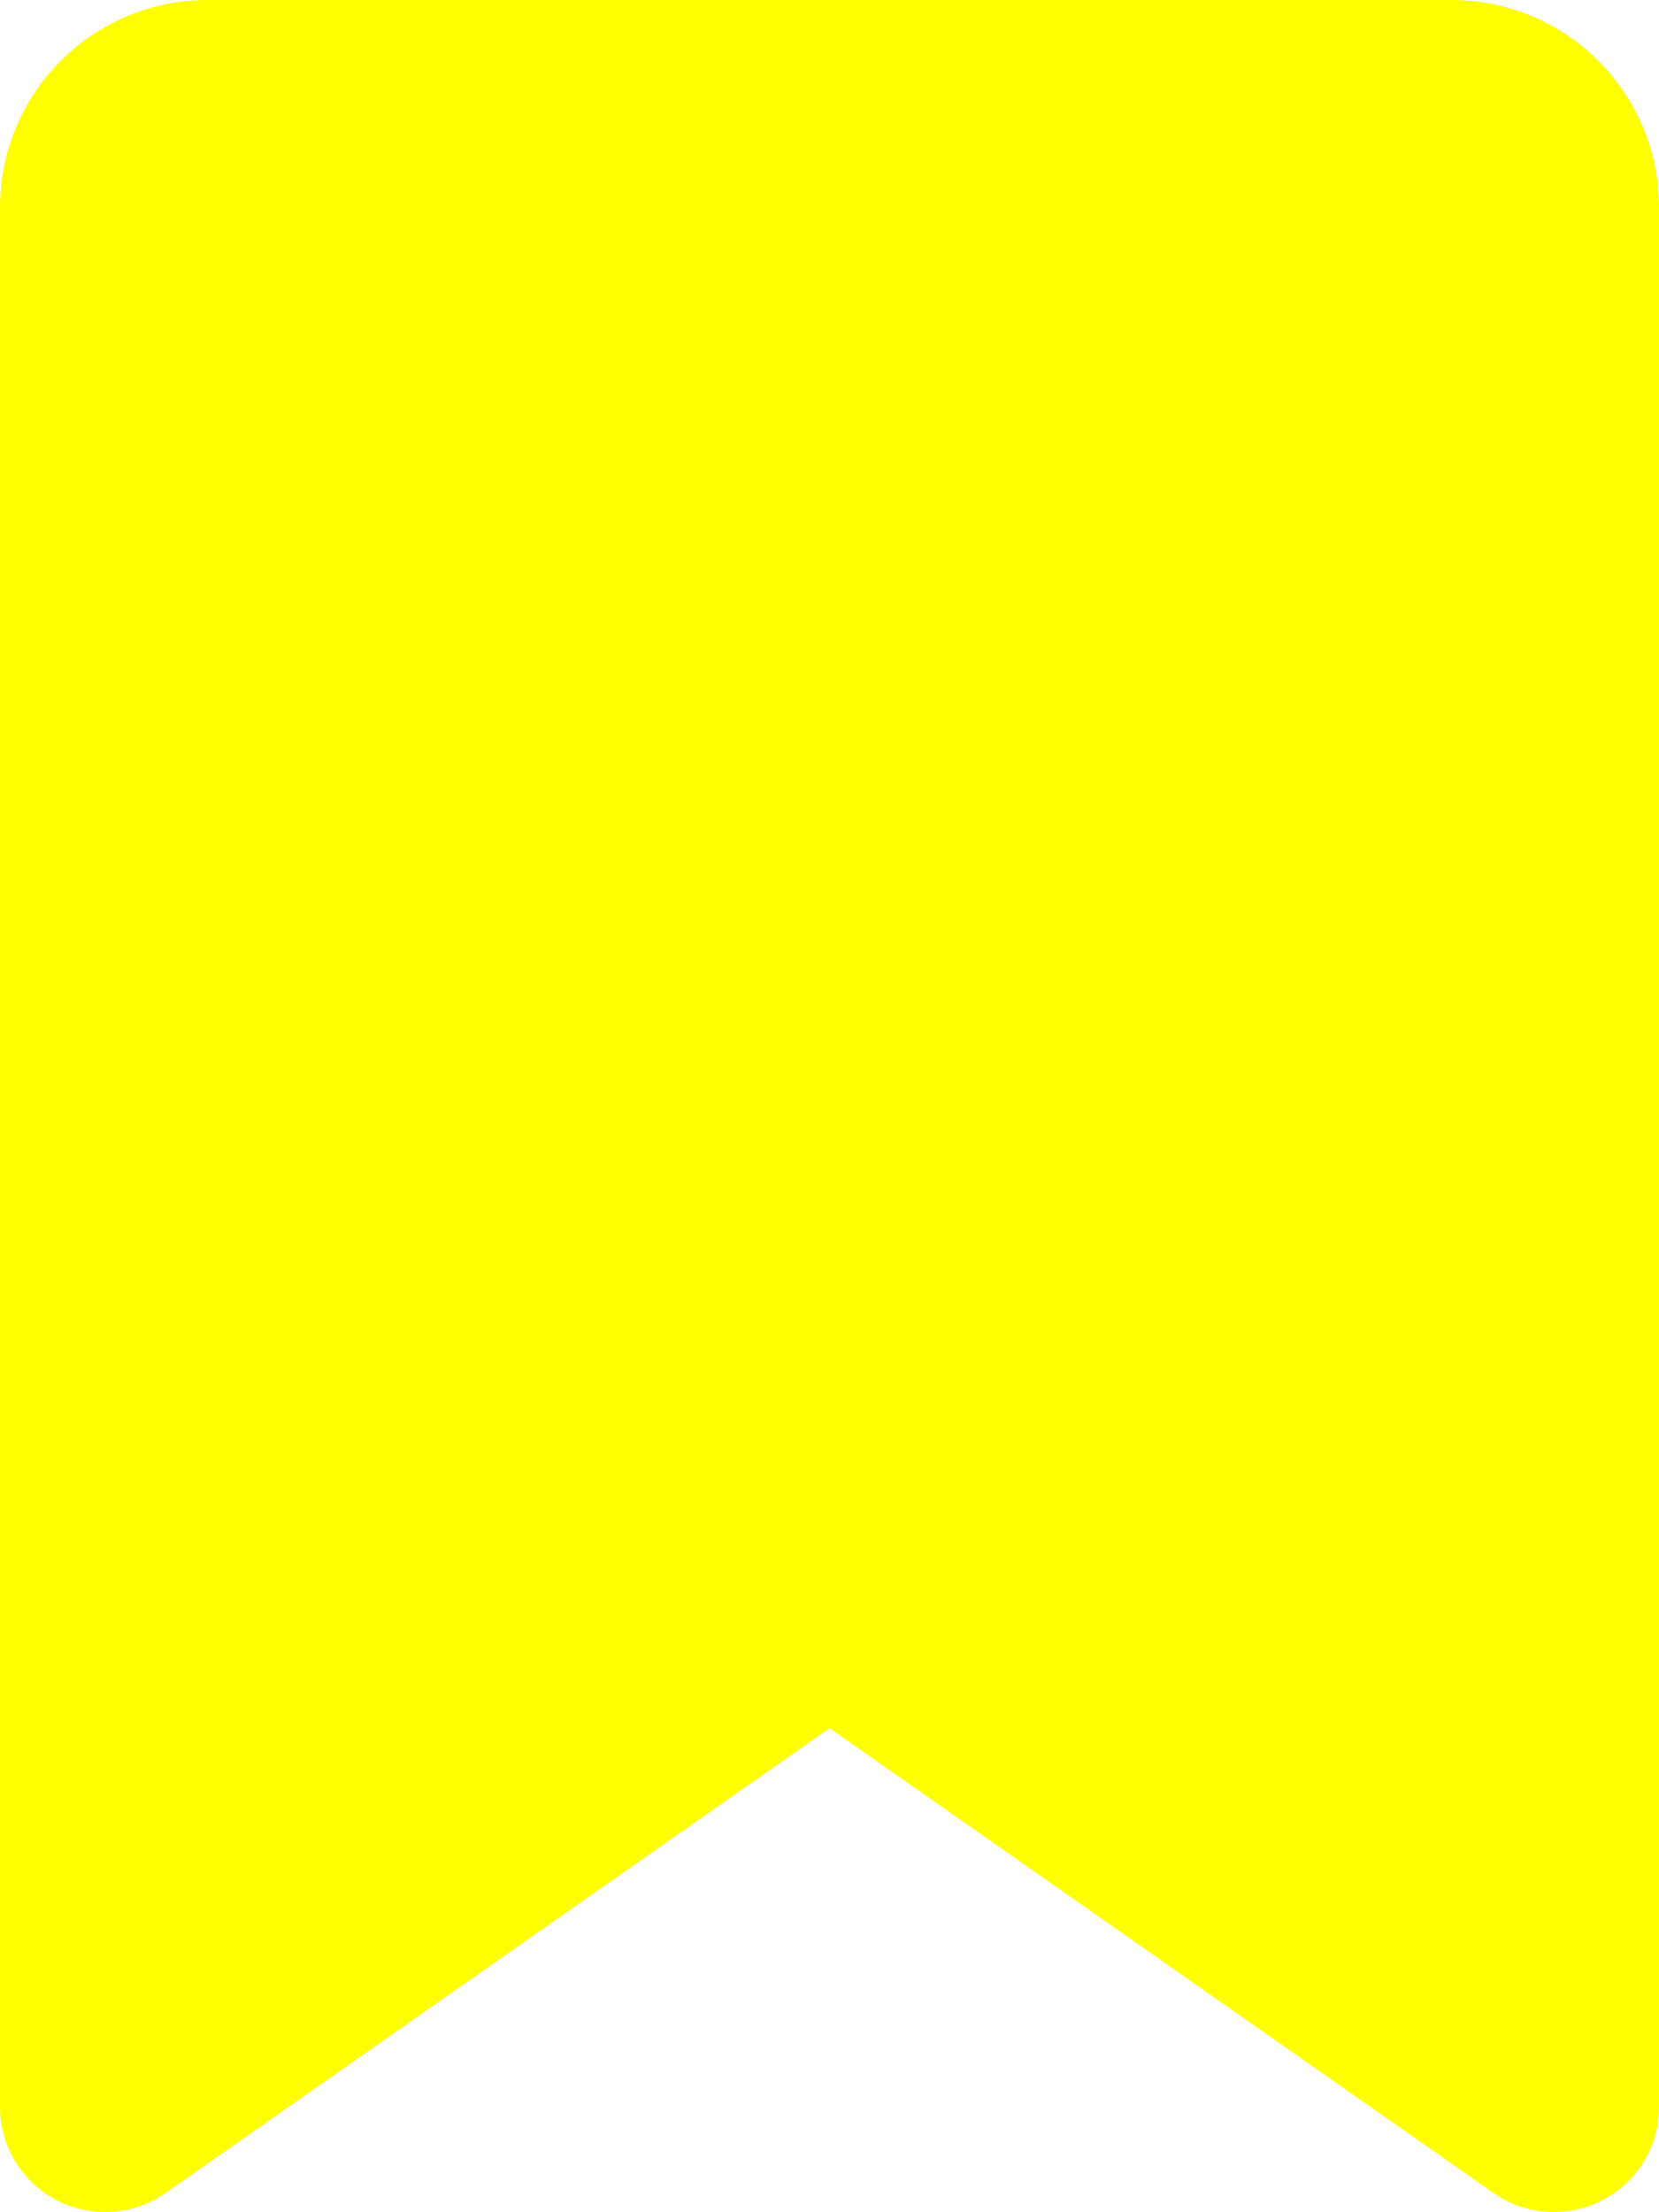
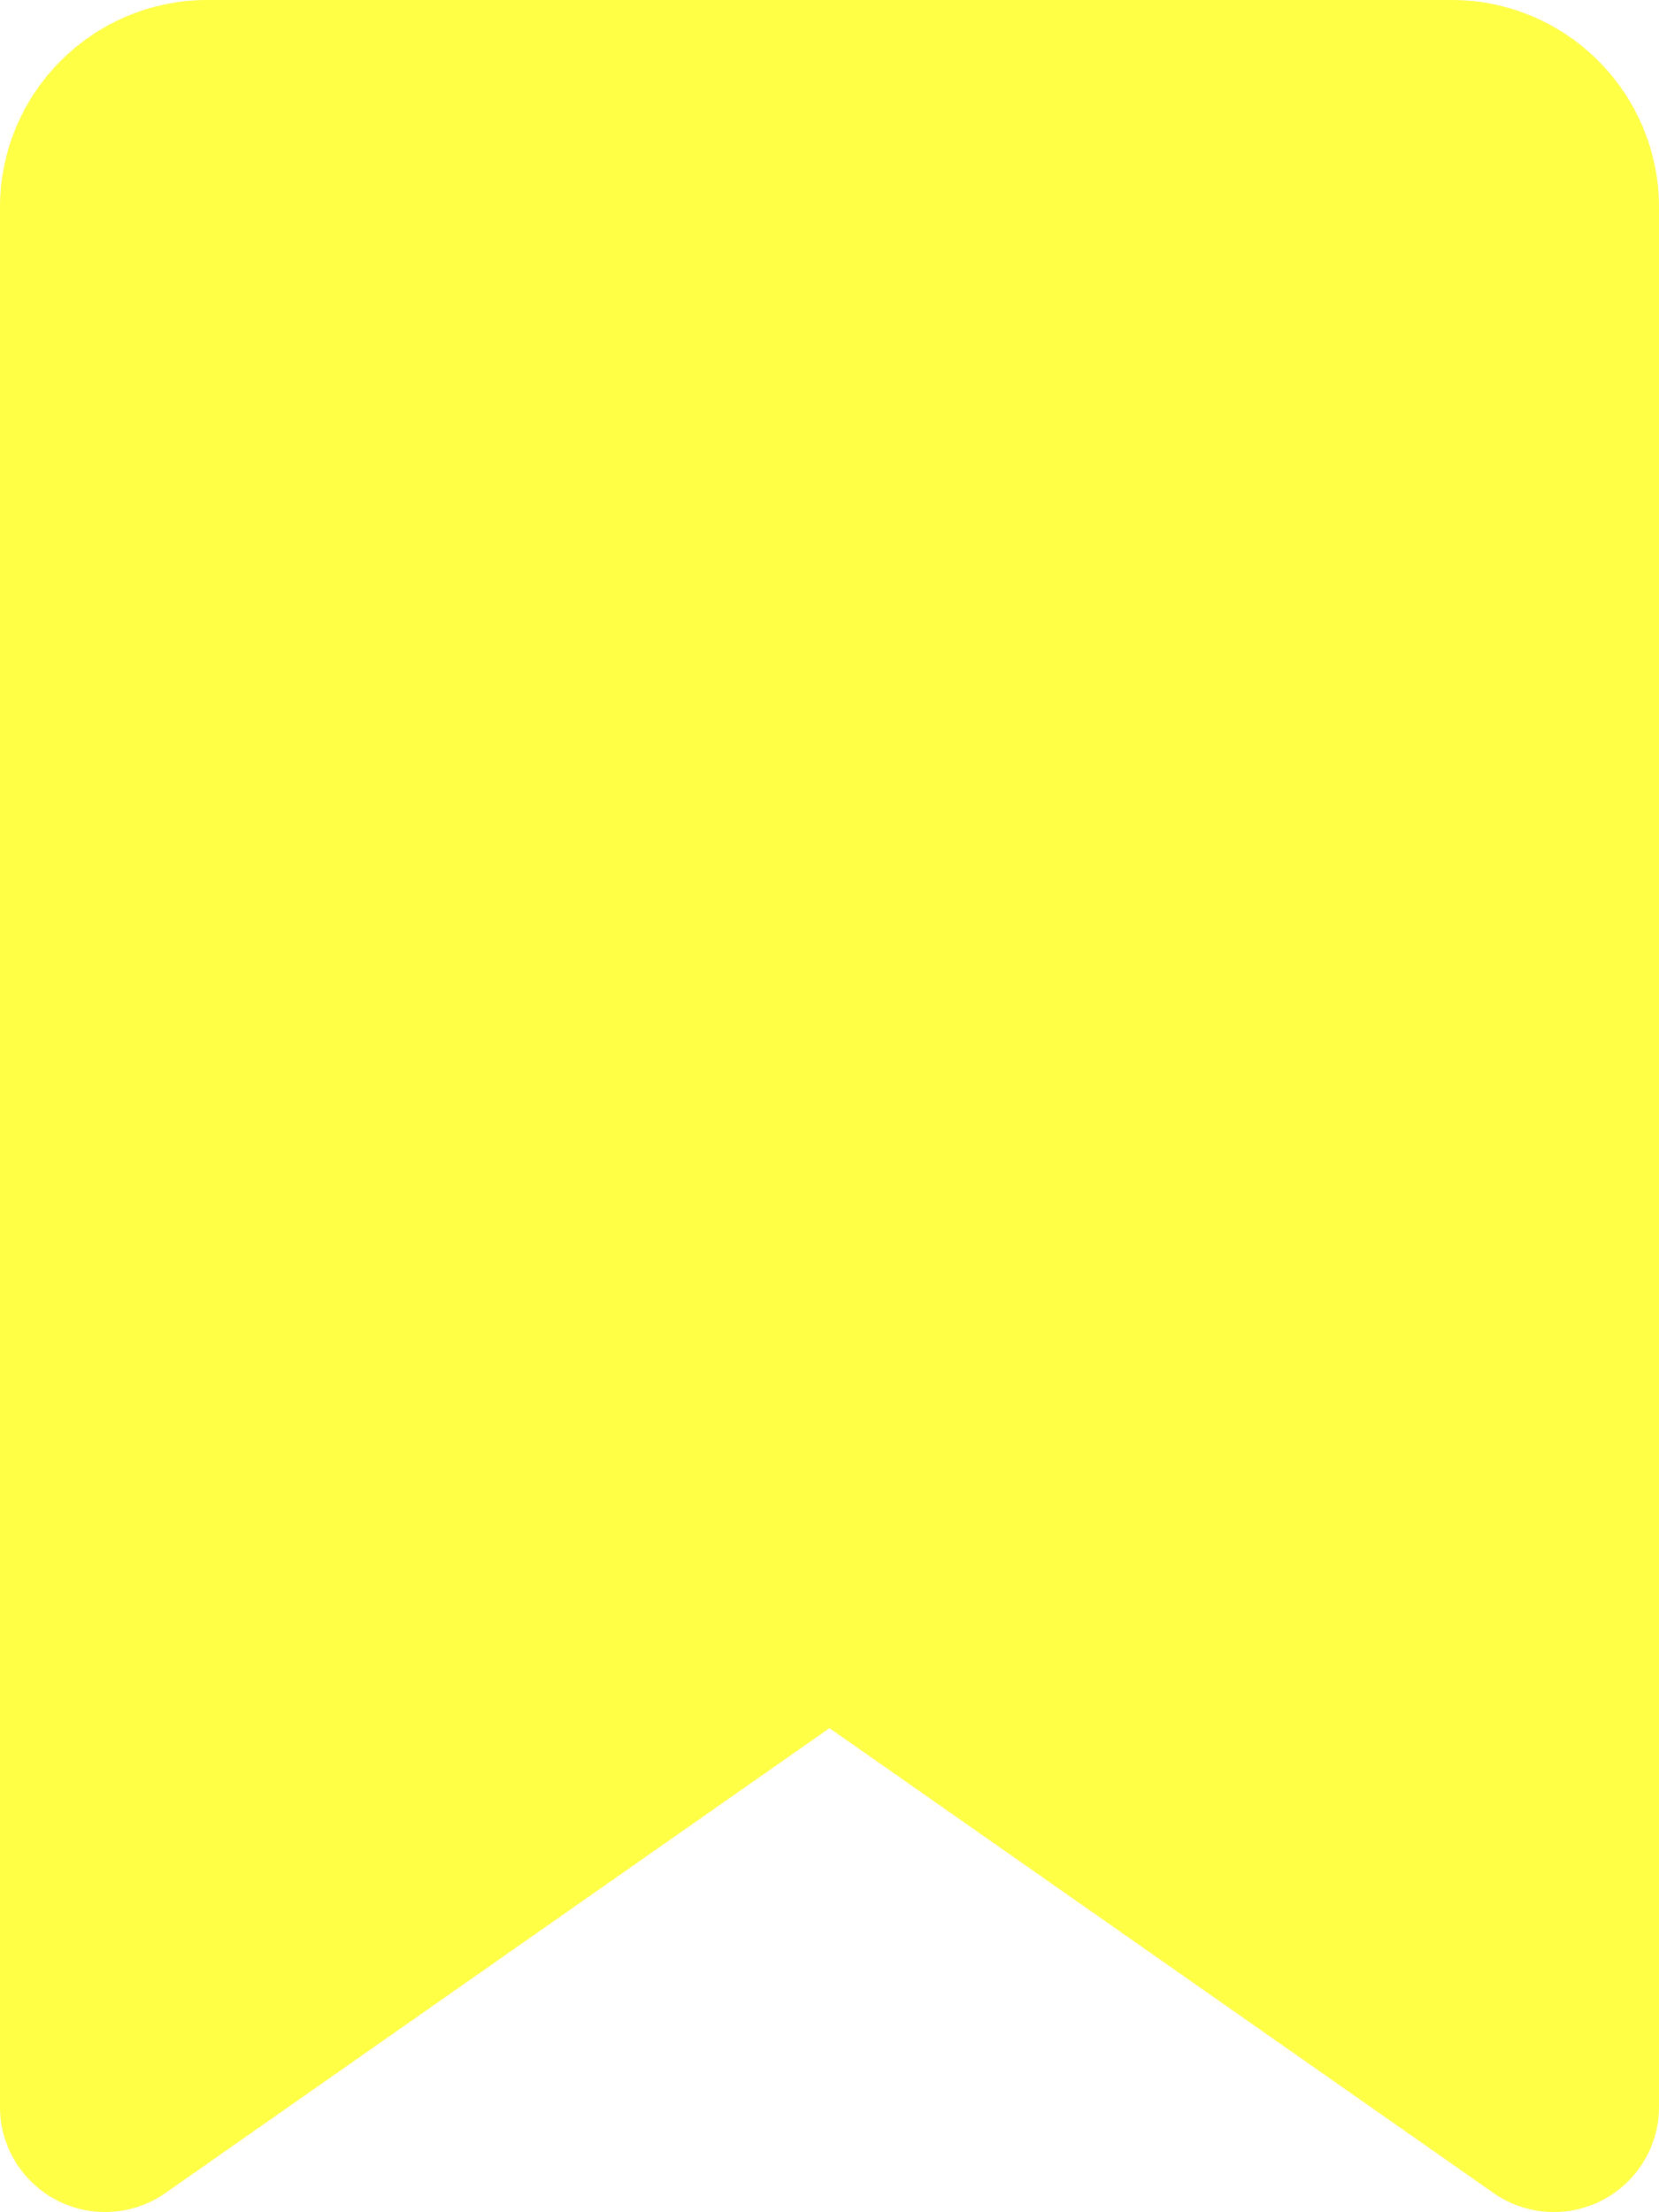
<svg xmlns="http://www.w3.org/2000/svg" viewBox="0 0 384 512">
-   <path d="M0 48V487.7C0 501.1 10.9 512 24.3 512c5 0 9.9-1.5 14-4.4L192 400 345.7 507.6c4.1 2.9 9 4.4 14 4.4c13.4 0 24.3-10.9 24.3-24.3V48c0-26.5-21.5-48-48-48H48C21.5 0 0 21.5 0 48z" fill="rgb(255, 255, 0)" />
+   <path d="M0 48V487.7C0 501.1 10.9 512 24.3 512c5 0 9.9-1.5 14-4.4L192 400 345.7 507.6c4.1 2.9 9 4.4 14 4.4c13.4 0 24.3-10.9 24.3-24.3V48c0-26.5-21.5-48-48-48H48C21.5 0 0 21.5 0 48z" fill="rgb(255, 255, 70)" />
</svg>
